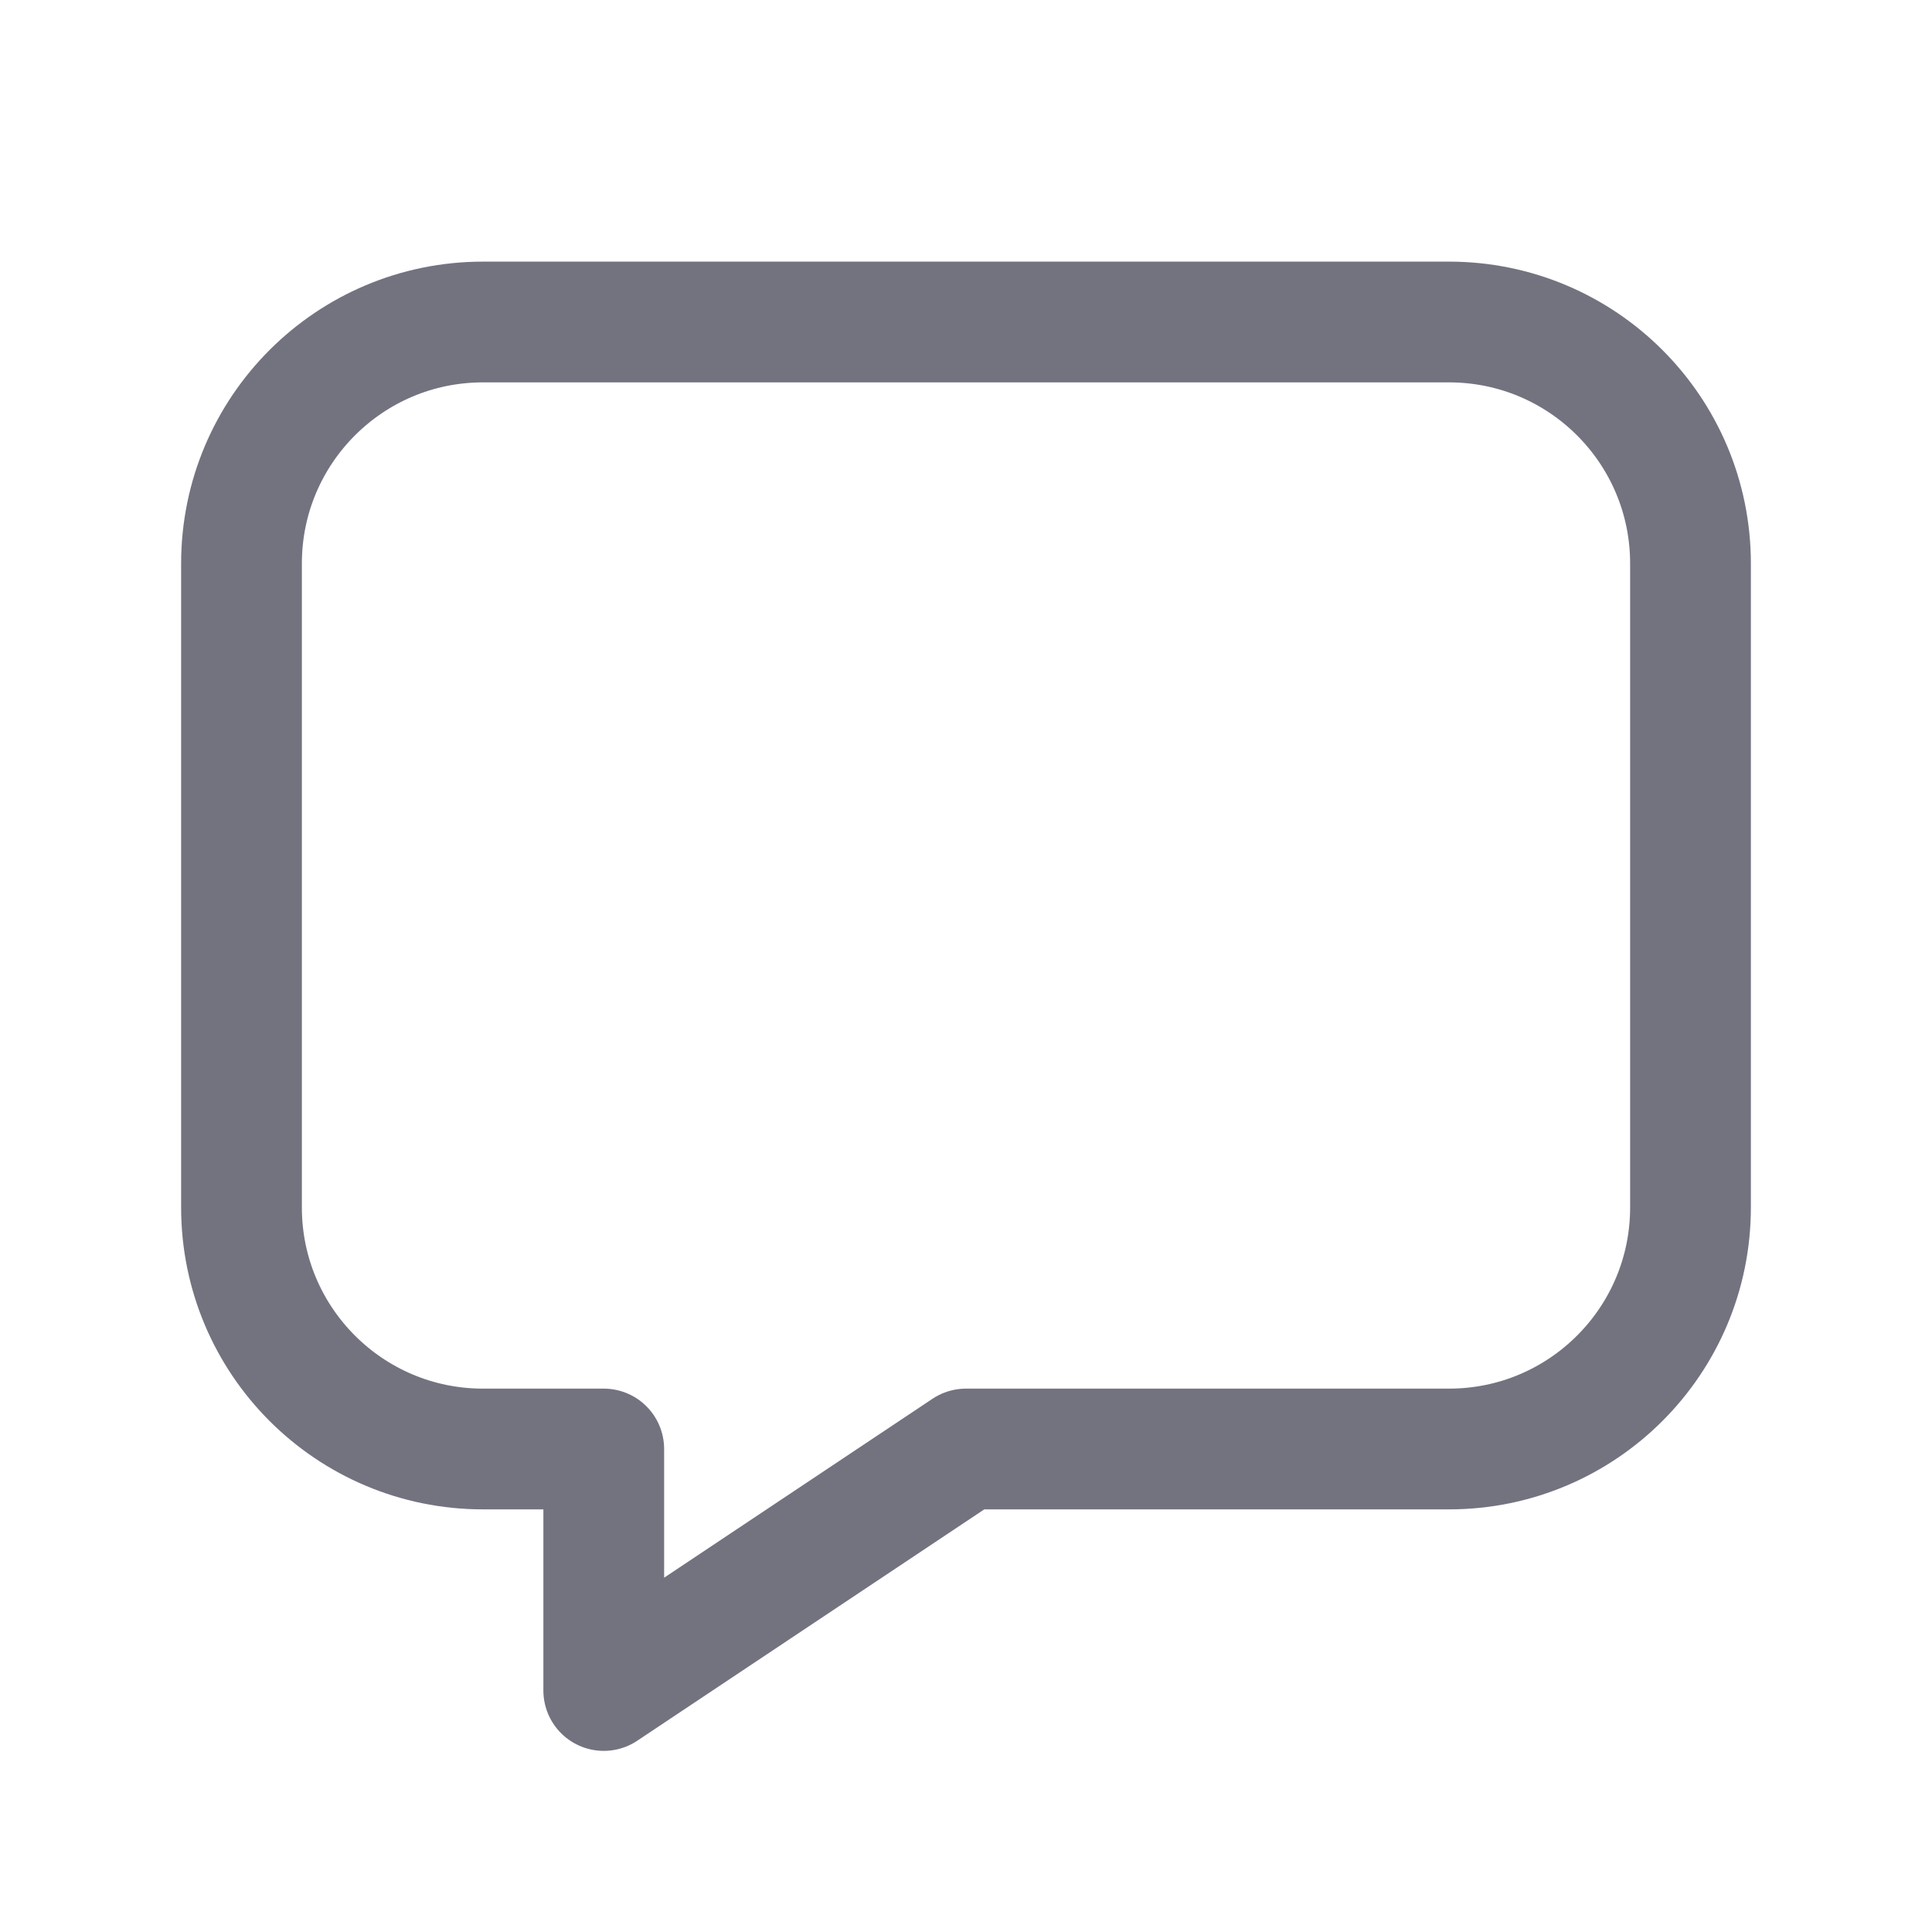
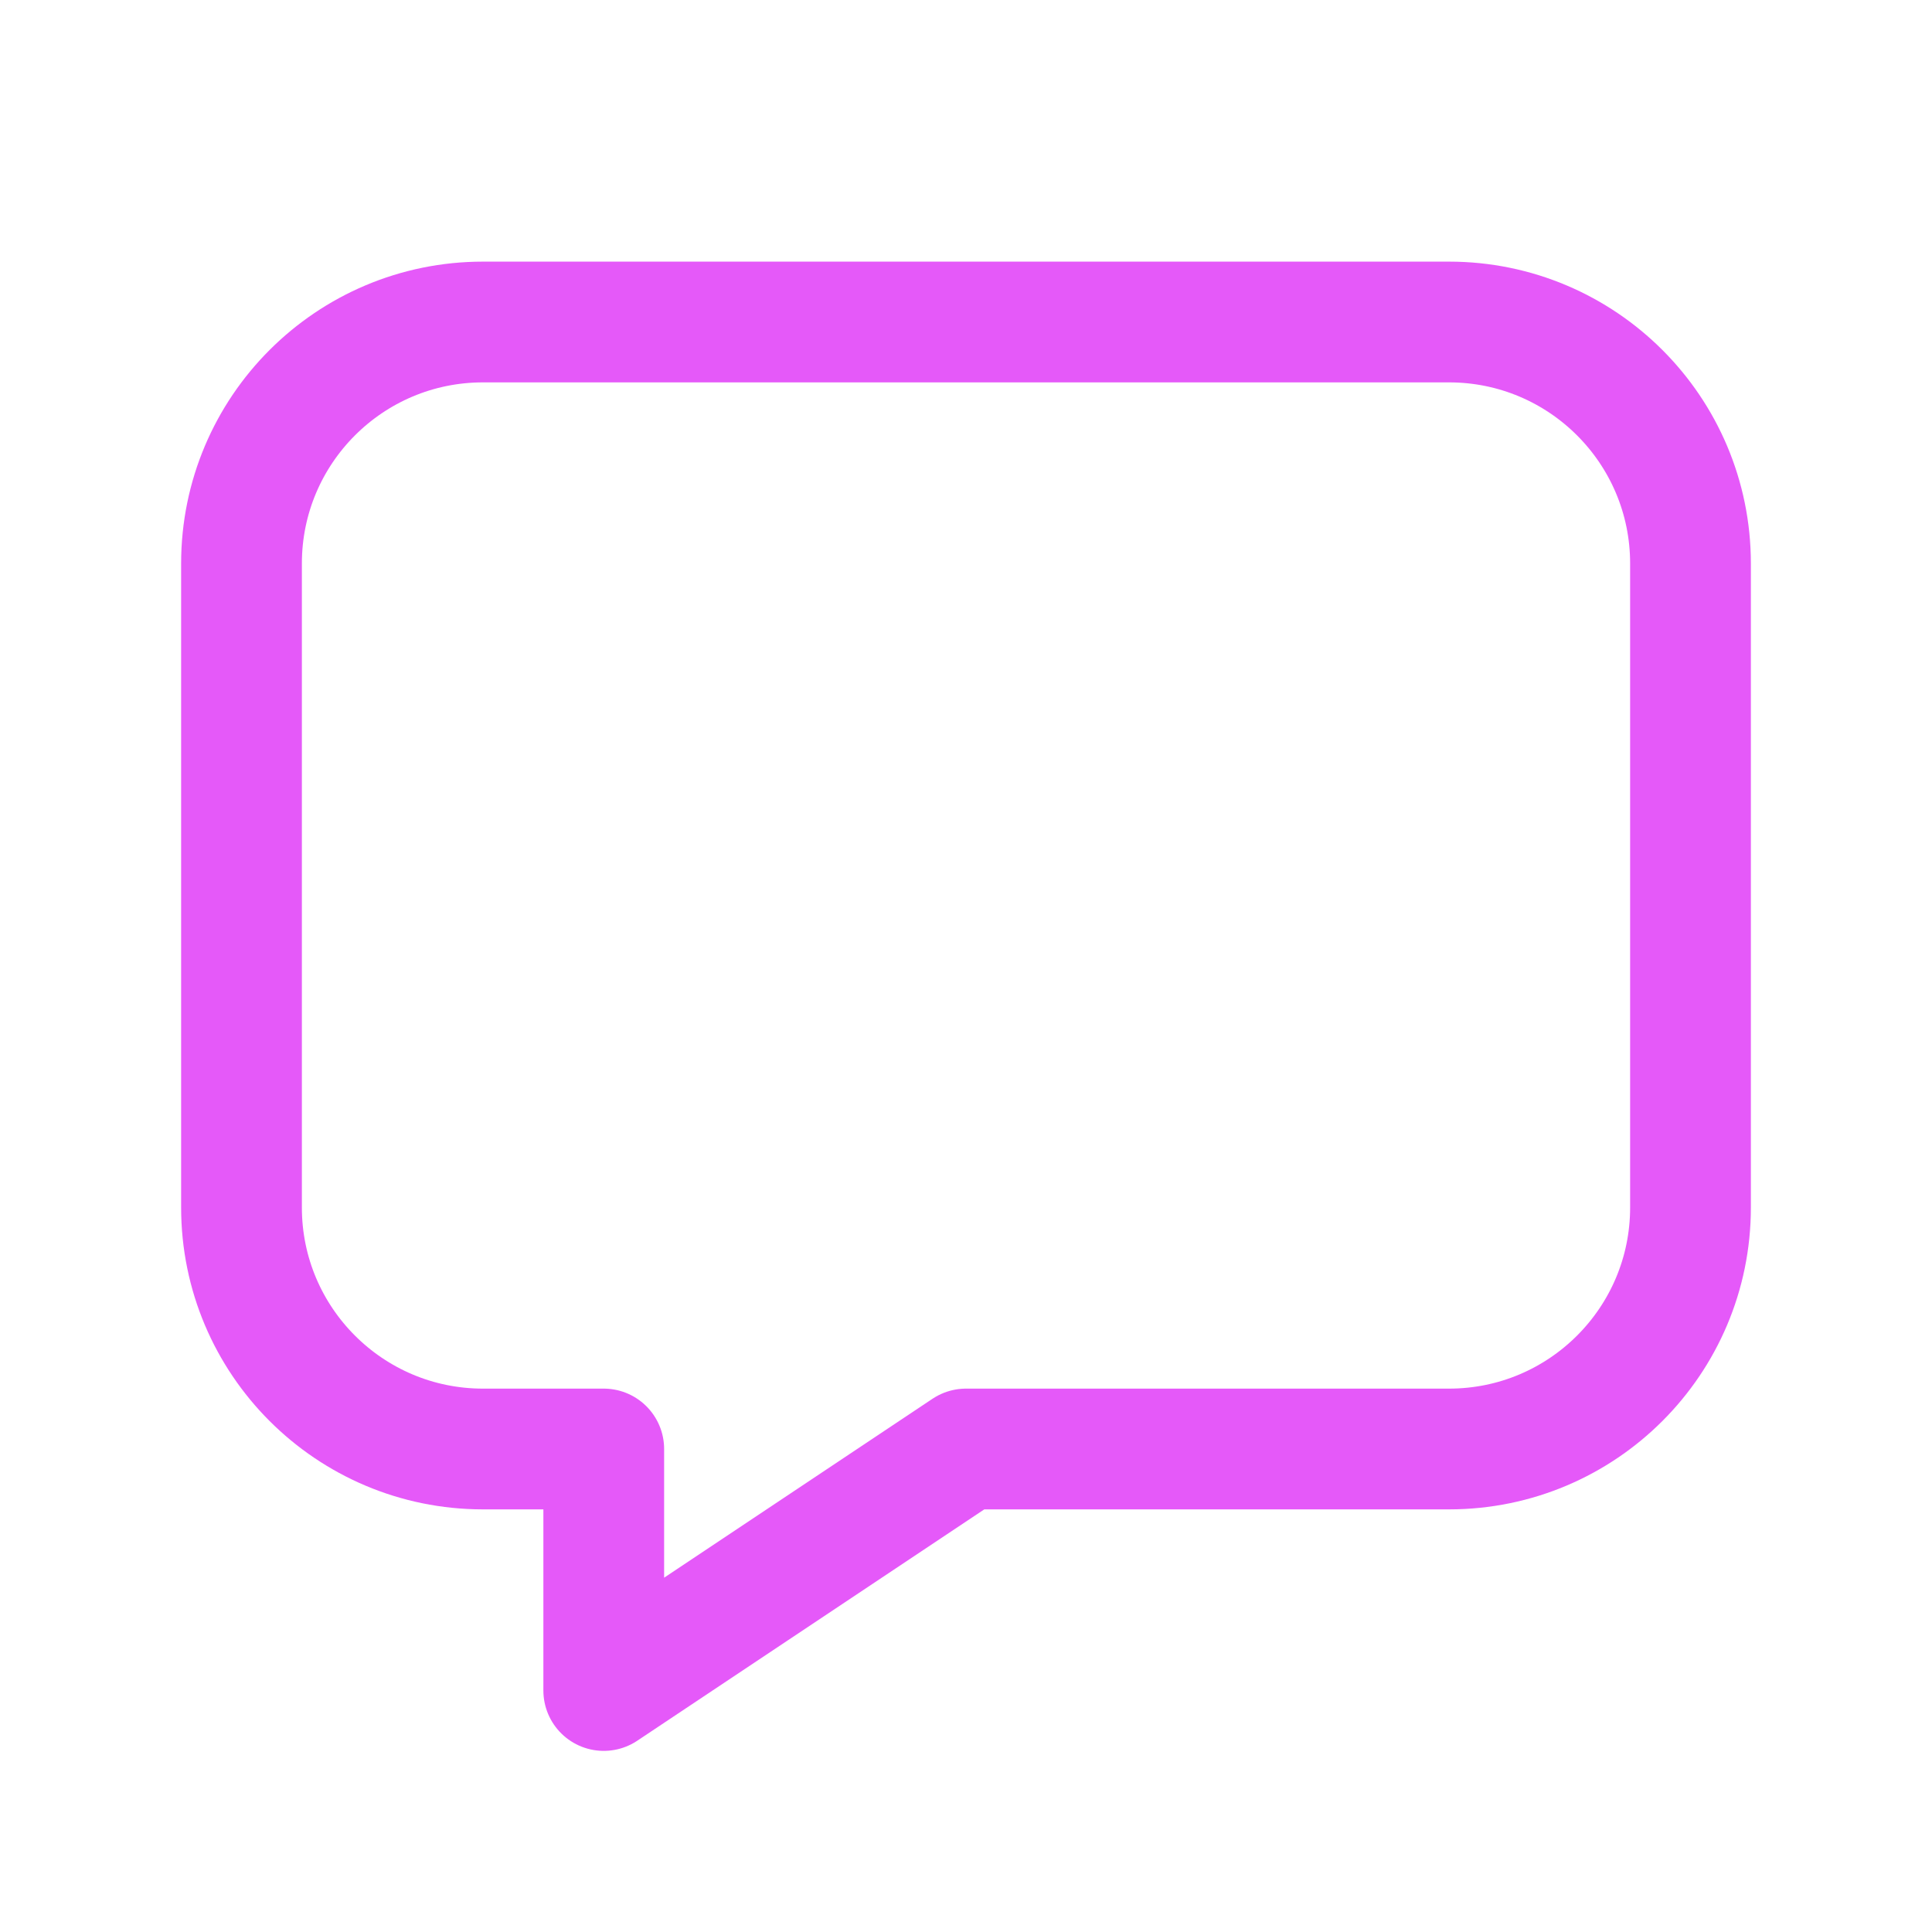
<svg xmlns="http://www.w3.org/2000/svg" width="24" height="24" viewBox="0 0 24 24" fill="none">
-   <path fill-rule="evenodd" clip-rule="evenodd" d="M12 18H18C19.657 18 21 16.657 21 15V7C21 5.343 19.657 4 18 4H6C4.343 4 3 5.343 3 7V15C3 16.657 4.343 18 6 18H7.5V21L12 18Z" stroke="#737380" stroke-width="1.5" stroke-linecap="round" stroke-linejoin="round" />
+   <path fill-rule="evenodd" clip-rule="evenodd" d="M12 18H18C19.657 18 21 16.657 21 15V7C21 5.343 19.657 4 18 4H6C4.343 4 3 5.343 3 7V15C3 16.657 4.343 18 6 18H7.5V21L12 18Z" stroke="#e559f9" stroke-width="1.5" stroke-linecap="round" stroke-linejoin="round" />
</svg>
